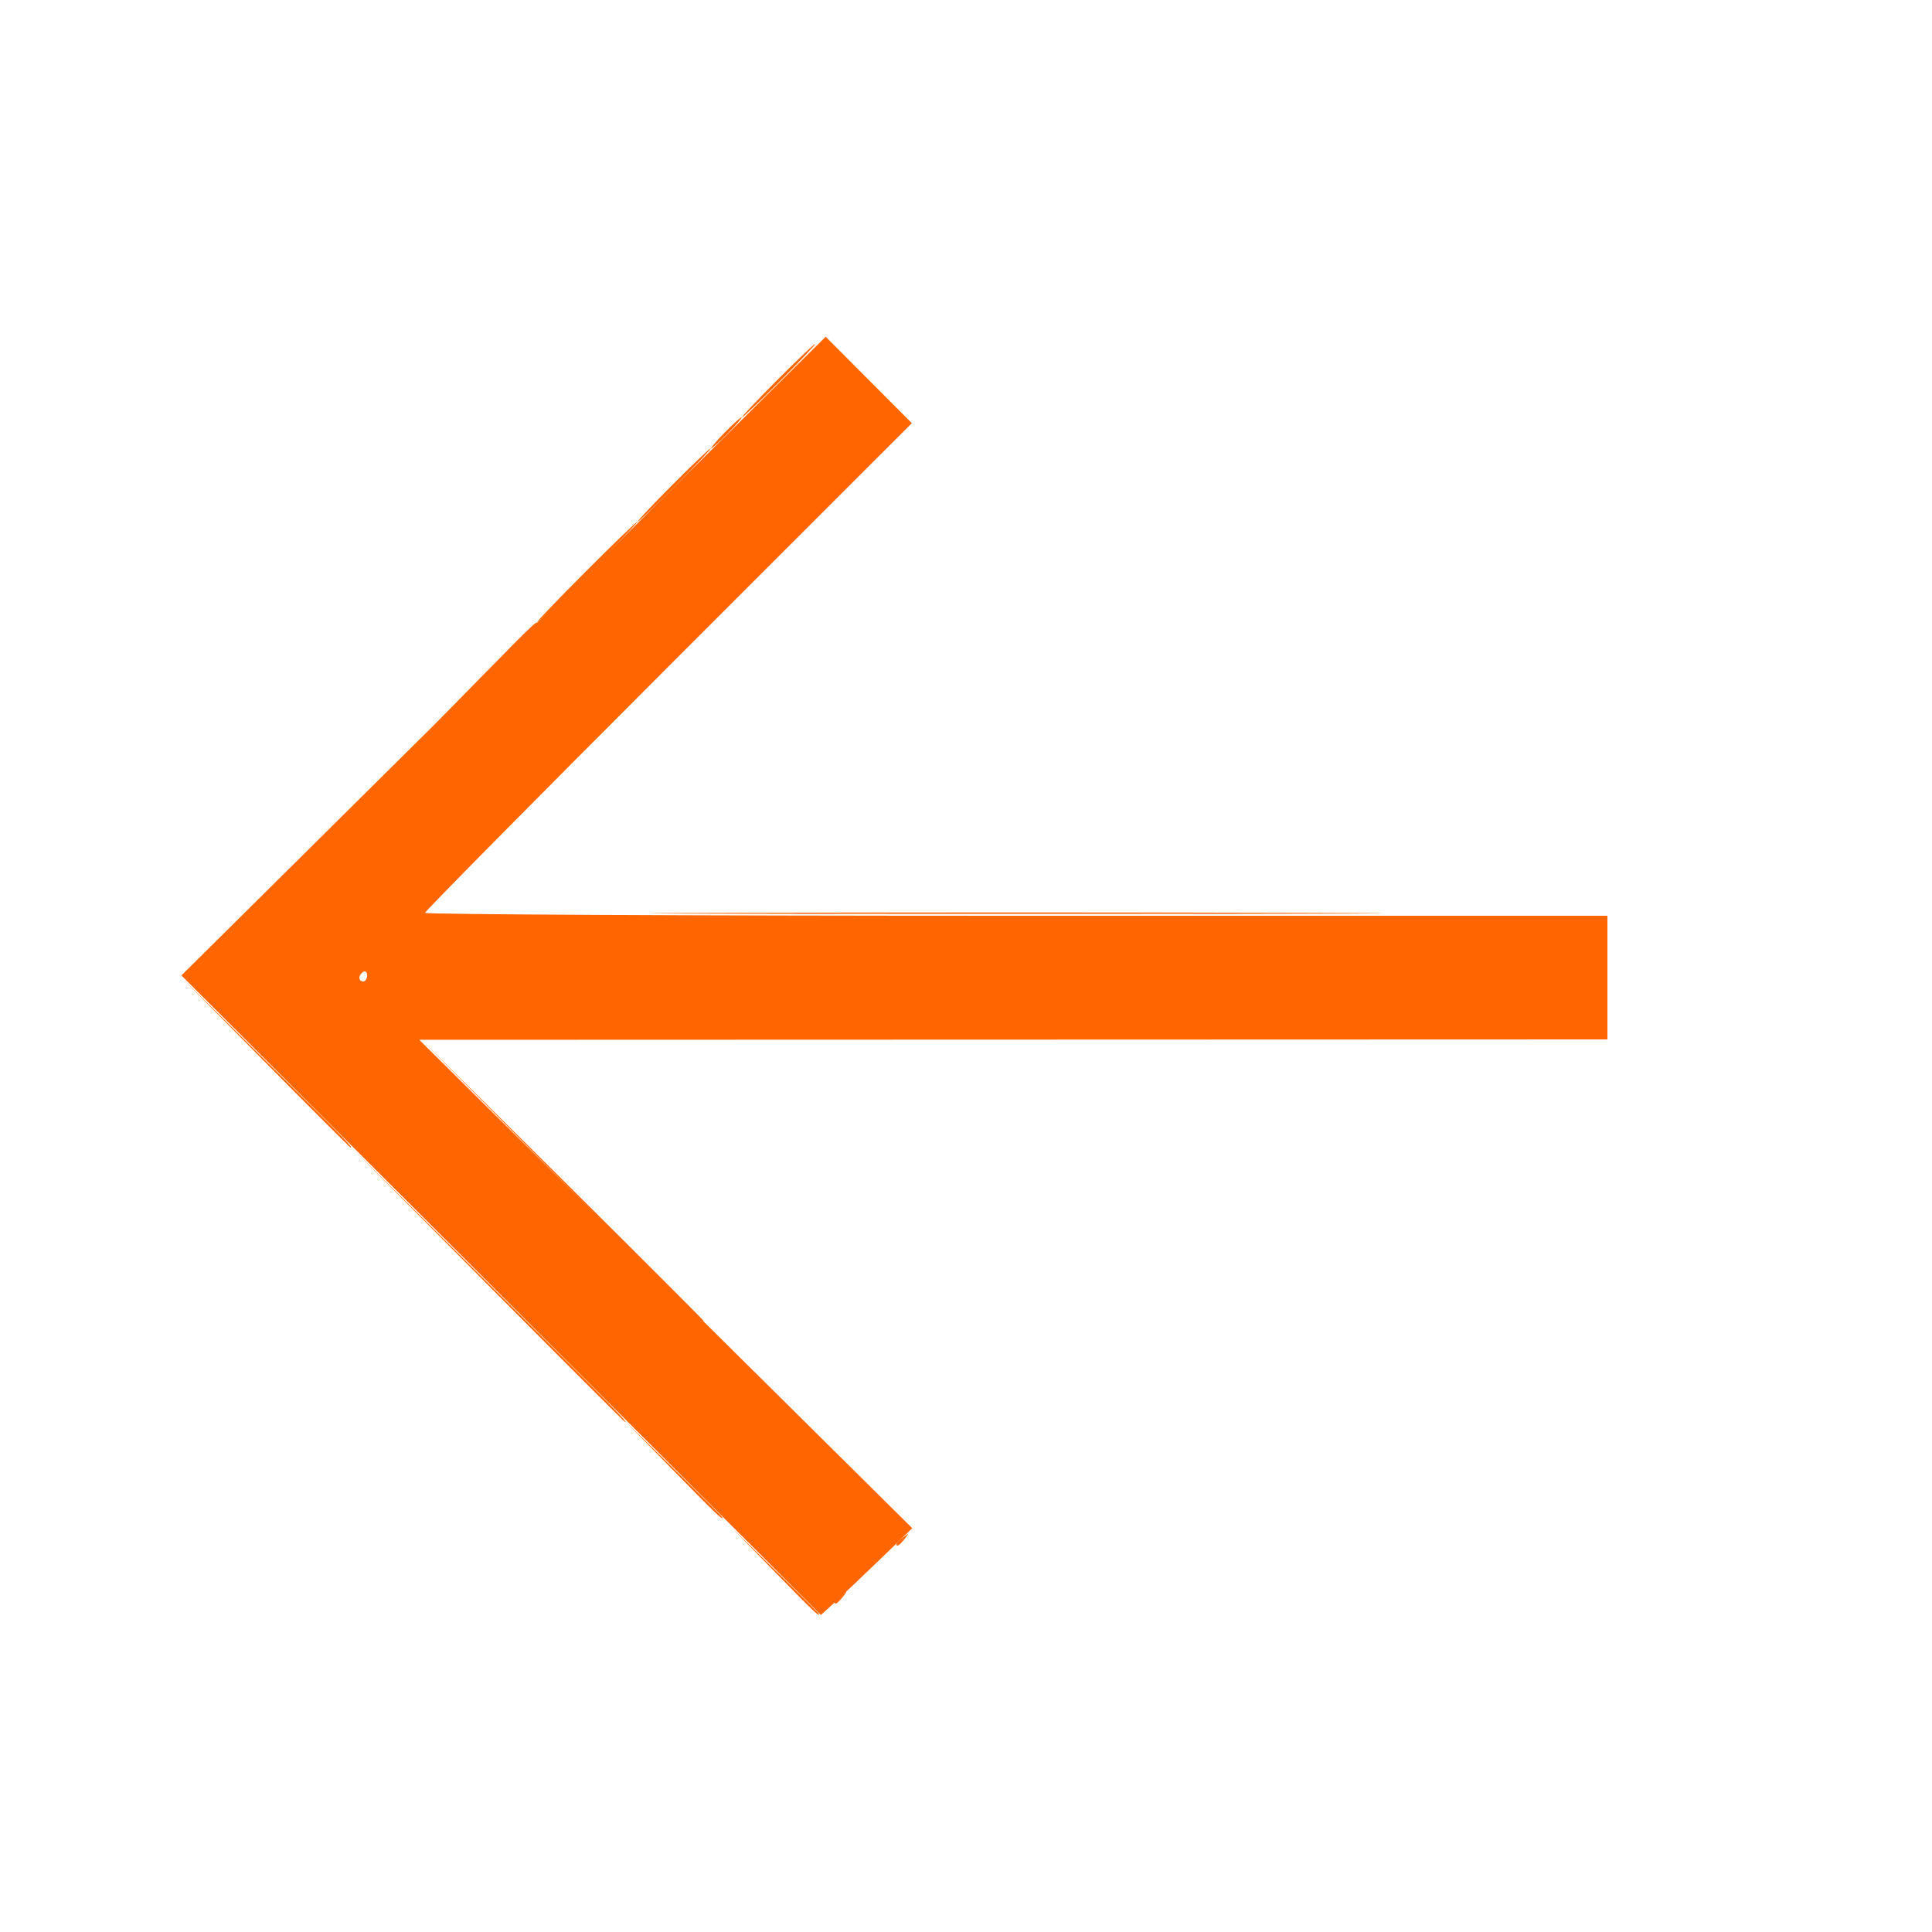
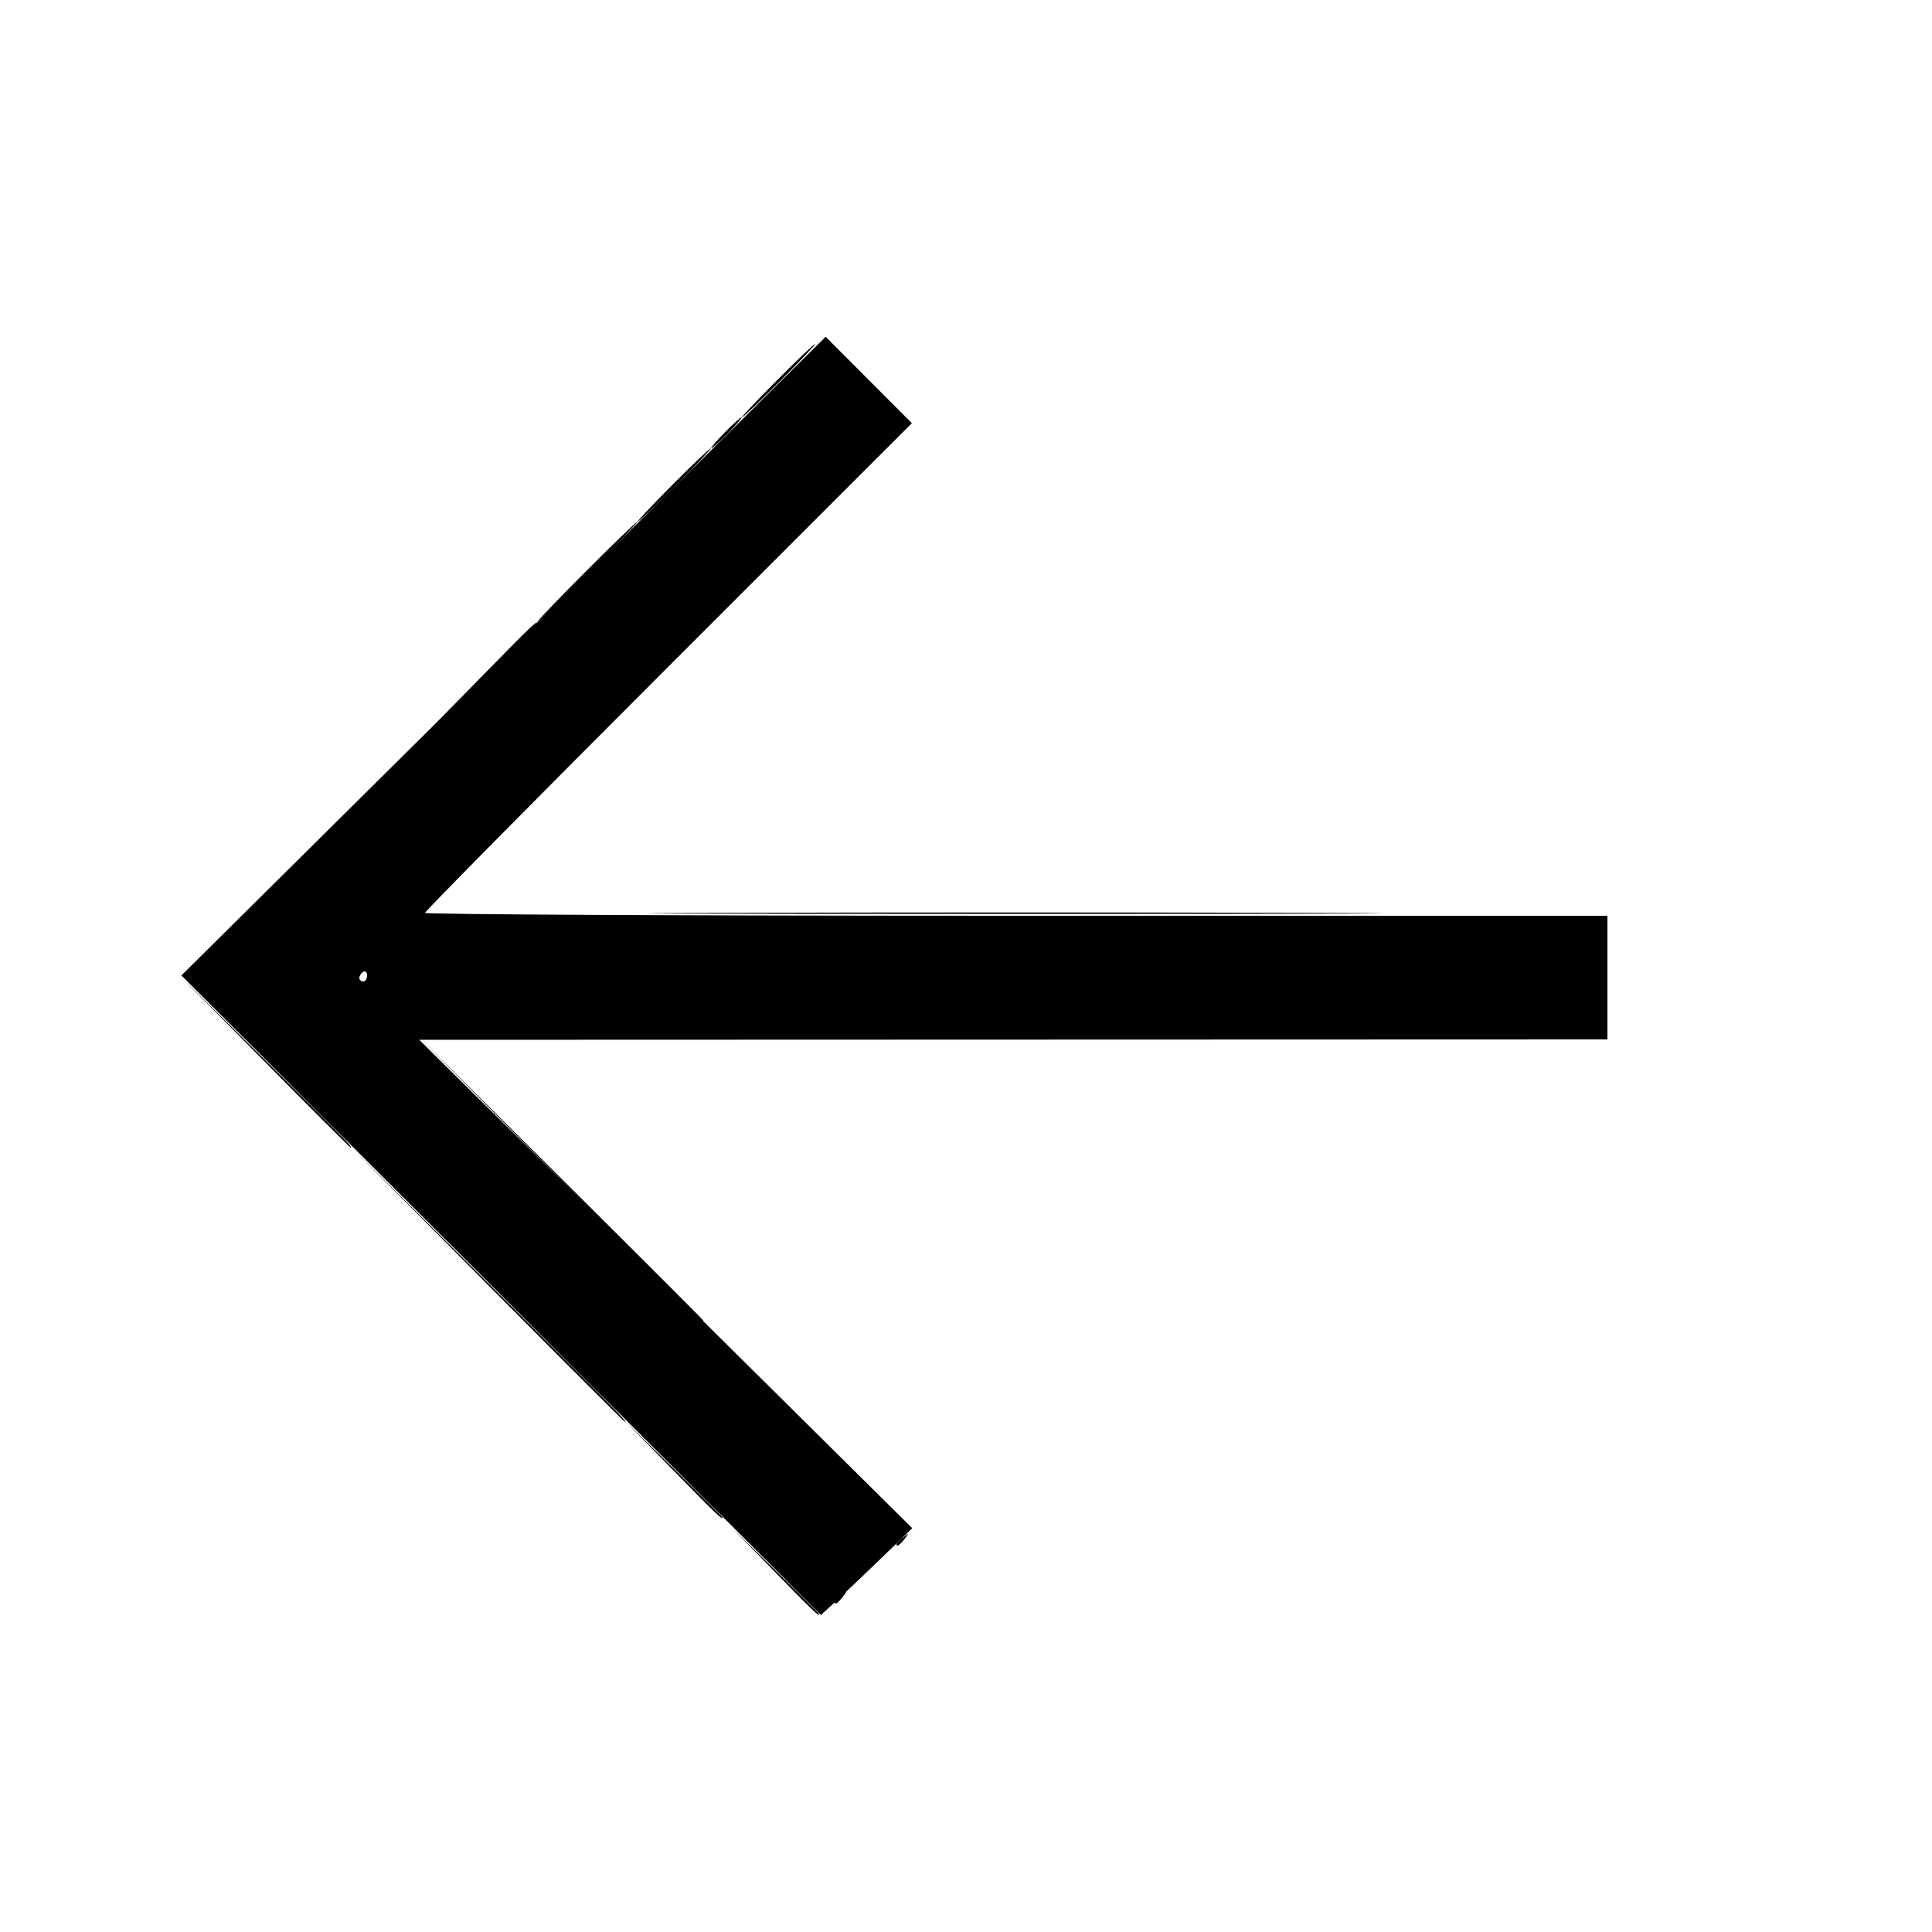
<svg xmlns="http://www.w3.org/2000/svg" version="1.1" id="svg2" width="500" height="500" viewBox="0 0 500 500">
  <defs id="defs6" />
  <g id="g8">
    <g id="g847" style="fill:#ff6600">
-       <path style="fill:#ff6600;fill-opacity:1" d="m 232,399.622 c 0,-0.208 0.787,-0.995 1.75,-1.75 1.586,-1.244 1.621,-1.208 0.378,0.378 C 232.821,399.916 232,400.445 232,399.622 Z" id="path861" />
-       <path style="fill:#ff6600;fill-opacity:1" d="M 200.483,406.75 189.5,395.5 l 11.25,10.983 c 6.188,6.041 11.25,11.103 11.25,11.25 0,0.721 -1.316,-0.534 -11.517,-10.983 z M 201,98.5 c 5.203,-5.225 9.685,-9.5 9.96,-9.5 0.275,0 -3.757,4.275 -8.96,9.5 -5.203,5.225 -9.685,9.5 -9.96,9.5 -0.275,0 3.757,-4.275 8.96,-9.5 z" id="path859" />
-       <path style="fill:#ff6600;fill-opacity:1" d="M 173.985,380.25 161.5,367.5 l 12.75,12.485 c 7.013,6.867 12.75,12.604 12.75,12.75 0,0.718 -1.418,-0.642 -13.015,-12.485 z M 187.5,112 c 2.148,-2.2 4.131,-4 4.406,-4 0.275,0 -1.258,1.8 -3.406,4 -2.148,2.2 -4.131,4 -4.406,4 -0.275,0 1.258,-1.8 3.406,-4 z" id="path857" />
-       <path style="fill:#ff6600;fill-opacity:1" d="M 125.995,332.25 90.5,296.5 126.25,331.995 C 159.476,364.983 162.45,368 161.745,368 c -0.14,0 -16.228,-16.087 -35.75,-35.75 z M 174,125.5 c 5.203,-5.225 9.685,-9.5 9.96,-9.5 0.275,0 -3.757,4.275 -8.96,9.5 -5.203,5.225 -9.685,9.5 -9.96,9.5 -0.275,0 3.757,-4.275 8.96,-9.5 z" id="path855" />
-       <path style="fill:#ff6600;fill-opacity:1" d="M 68.491,274.75 46.5,252.5 68.75,274.491 C 89.424,294.926 91.451,297 90.741,297 c -0.142,0 -10.155,-10.012 -22.25,-22.25 z M 151.5,148 c 7.134,-7.15 13.196,-13 13.471,-13 0.275,0 -5.337,5.85 -12.471,13 -7.134,7.15 -13.196,13 -13.471,13 -0.275,0 5.337,-5.85 12.471,-13 z" id="path853" />
-       <path style="fill:#ff6600;fill-opacity:1" d="m 216,414.622 c 0,-0.208 0.787,-0.995 1.75,-1.75 1.586,-1.244 1.621,-1.208 0.378,0.378 C 216.821,414.916 216,415.445 216,414.622 Z M 144.995,305.25 108.5,268.5 l 36.75,36.495 c 20.212,20.072 36.75,36.61 36.75,36.75 0,0.705 -3.087,-2.339 -37.005,-36.495 z M 186.25,236.25 c 42.212,-0.144 111.287,-0.144 153.5,0 42.212,0.144 7.675,0.263 -76.75,0.263 -84.425,0 -118.963,-0.118 -76.75,-0.263 z M 124.986,174.75 C 137.514,161.977 139,160.547 139,161.264 c 0,0.145 -6.188,6.333 -13.75,13.75 L 111.5,188.5 Z" id="path851" />
-       <path style="fill:#ff6600;fill-opacity:1" d="m 129.7,335.2 -82.751,-82.755 83.365,-82.649 83.365,-82.649 11.155,11.186 11.155,11.186 -62.994,62.988 C 138.347,207.15 110,235.833 110,236.247 110,236.661 178.85,237 263,237 h 153 v 16 16 l -153.75,0.05 -153.75,0.05 63.798,63.2 63.798,63.2 -8.298,8.018 c -4.564,4.41 -9.884,9.462 -11.823,11.228 l -3.525,3.21 -82.751,-82.755 z M 95,252.441 c 0,-0.857 -0.45,-1.281 -1,-0.941 -0.55,0.34 -1,1.041 -1,1.559 0,0.518 0.45,0.941 1,0.941 0.55,0 1,-0.702 1,-1.559 z" id="path849" />
+       <path style="fill:black;fill-opacity:1" d="m 232,399.622 c 0,-0.208 0.787,-0.995 1.75,-1.75 1.586,-1.244 1.621,-1.208 0.378,0.378 C 232.821,399.916 232,400.445 232,399.622 Z" id="path861" />
+       <path style="fill:black;fill-opacity:1" d="M 200.483,406.75 189.5,395.5 l 11.25,10.983 c 6.188,6.041 11.25,11.103 11.25,11.25 0,0.721 -1.316,-0.534 -11.517,-10.983 z M 201,98.5 c 5.203,-5.225 9.685,-9.5 9.96,-9.5 0.275,0 -3.757,4.275 -8.96,9.5 -5.203,5.225 -9.685,9.5 -9.96,9.5 -0.275,0 3.757,-4.275 8.96,-9.5 z" id="path859" />
+       <path style="fill:black;fill-opacity:1" d="M 173.985,380.25 161.5,367.5 l 12.75,12.485 c 7.013,6.867 12.75,12.604 12.75,12.75 0,0.718 -1.418,-0.642 -13.015,-12.485 z M 187.5,112 c 2.148,-2.2 4.131,-4 4.406,-4 0.275,0 -1.258,1.8 -3.406,4 -2.148,2.2 -4.131,4 -4.406,4 -0.275,0 1.258,-1.8 3.406,-4 z" id="path857" />
+       <path style="fill:black;fill-opacity:1" d="M 125.995,332.25 90.5,296.5 126.25,331.995 C 159.476,364.983 162.45,368 161.745,368 c -0.14,0 -16.228,-16.087 -35.75,-35.75 z M 174,125.5 c 5.203,-5.225 9.685,-9.5 9.96,-9.5 0.275,0 -3.757,4.275 -8.96,9.5 -5.203,5.225 -9.685,9.5 -9.96,9.5 -0.275,0 3.757,-4.275 8.96,-9.5 z" id="path855" />
+       <path style="fill:black;fill-opacity:1" d="M 68.491,274.75 46.5,252.5 68.75,274.491 C 89.424,294.926 91.451,297 90.741,297 c -0.142,0 -10.155,-10.012 -22.25,-22.25 z M 151.5,148 c 7.134,-7.15 13.196,-13 13.471,-13 0.275,0 -5.337,5.85 -12.471,13 -7.134,7.15 -13.196,13 -13.471,13 -0.275,0 5.337,-5.85 12.471,-13 z" id="path853" />
+       <path style="fill:black;fill-opacity:1" d="m 216,414.622 c 0,-0.208 0.787,-0.995 1.75,-1.75 1.586,-1.244 1.621,-1.208 0.378,0.378 C 216.821,414.916 216,415.445 216,414.622 Z M 144.995,305.25 108.5,268.5 l 36.75,36.495 c 20.212,20.072 36.75,36.61 36.75,36.75 0,0.705 -3.087,-2.339 -37.005,-36.495 z M 186.25,236.25 c 42.212,-0.144 111.287,-0.144 153.5,0 42.212,0.144 7.675,0.263 -76.75,0.263 -84.425,0 -118.963,-0.118 -76.75,-0.263 z M 124.986,174.75 C 137.514,161.977 139,160.547 139,161.264 c 0,0.145 -6.188,6.333 -13.75,13.75 L 111.5,188.5 Z" id="path851" />
+       <path style="fill:black;fill-opacity:1" d="m 129.7,335.2 -82.751,-82.755 83.365,-82.649 83.365,-82.649 11.155,11.186 11.155,11.186 -62.994,62.988 C 138.347,207.15 110,235.833 110,236.247 110,236.661 178.85,237 263,237 h 153 v 16 16 l -153.75,0.05 -153.75,0.05 63.798,63.2 63.798,63.2 -8.298,8.018 c -4.564,4.41 -9.884,9.462 -11.823,11.228 l -3.525,3.21 -82.751,-82.755 z M 95,252.441 c 0,-0.857 -0.45,-1.281 -1,-0.941 -0.55,0.34 -1,1.041 -1,1.559 0,0.518 0.45,0.941 1,0.941 0.55,0 1,-0.702 1,-1.559 z" id="path849" />
    </g>
  </g>
</svg>
